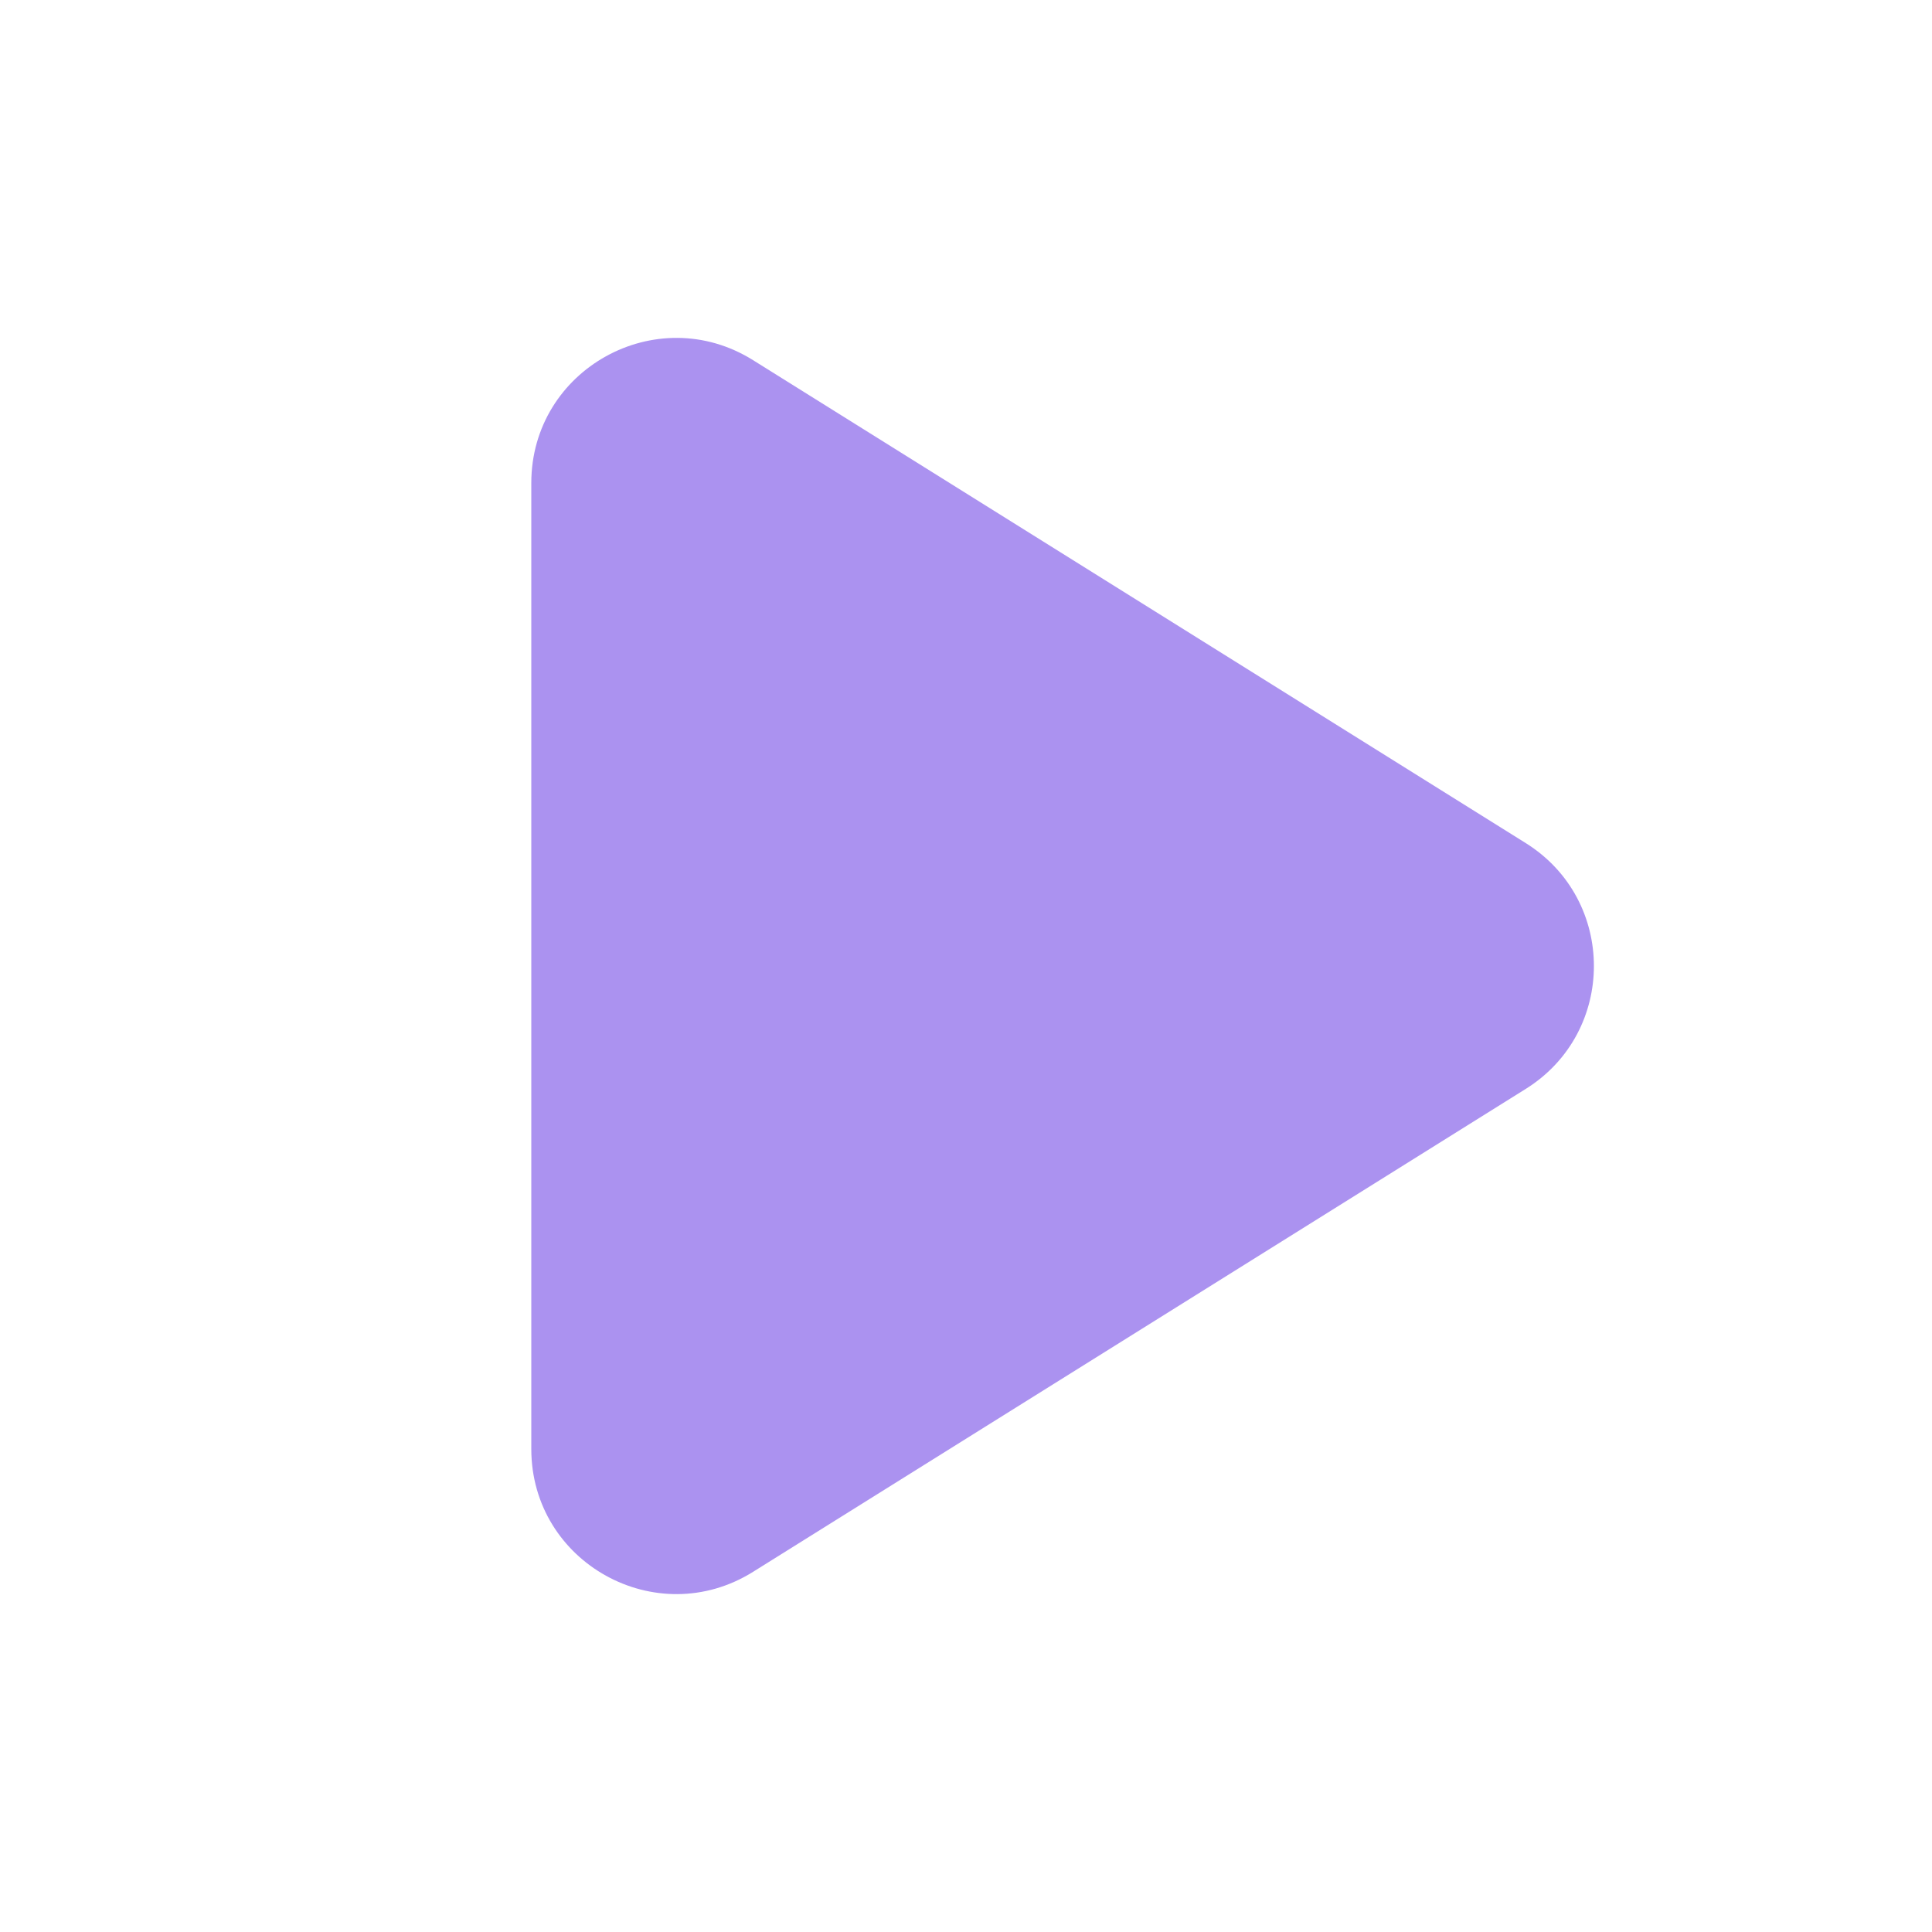
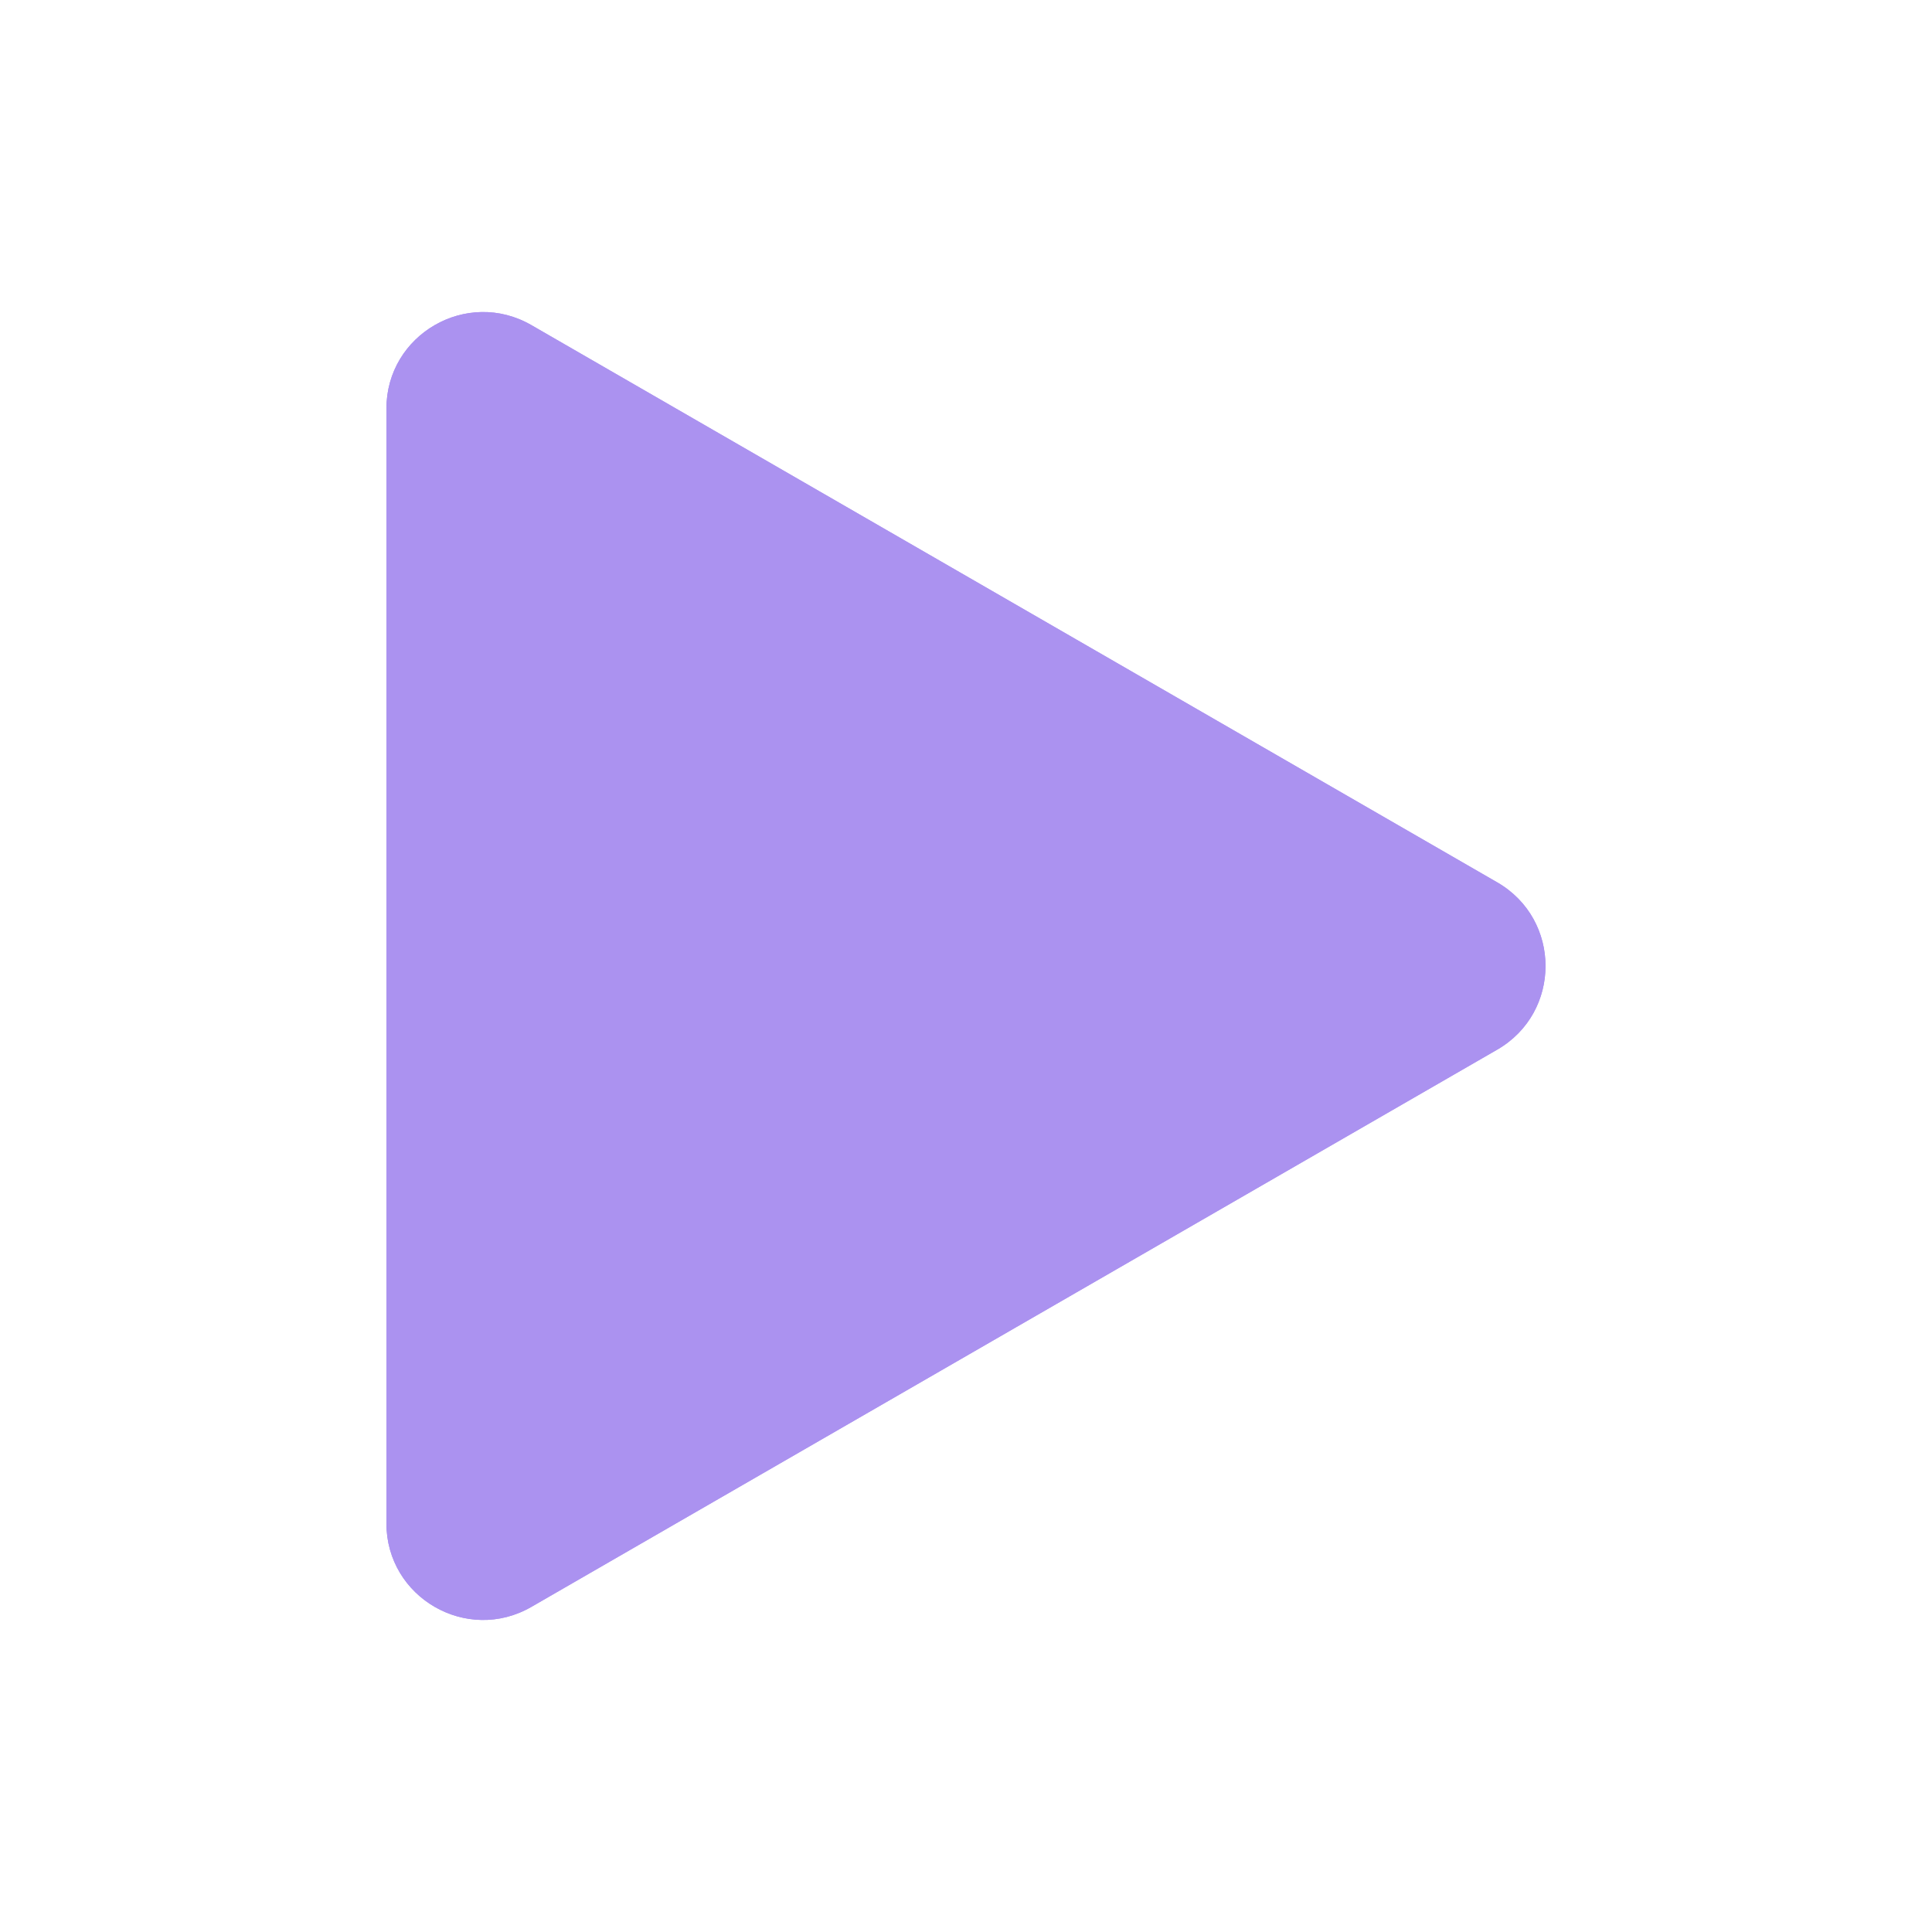
<svg xmlns="http://www.w3.org/2000/svg" width="20" height="20" viewBox="0 0 20 20" fill="none">
-   <path d="M15.795 11.272L7.795 16.272C6.796 16.896 5.5 16.178 5.5 15L5.5 5C5.5 3.822 6.796 3.104 7.795 3.728L15.795 8.728C16.735 9.316 16.735 10.684 15.795 11.272Z" fill="#AB92F0" />
+   <path fill-rule="evenodd" clip-rule="evenodd" d="M15.499 9.134C16.166 9.519 16.166 10.481 15.499 10.866L5.5 16.635C4.833 17.019 4 16.538 4 15.769L4 4.231C4 3.462 4.833 2.981 5.5 3.365L15.499 9.134Z" fill="#AB92F0" />
+   <path fill-rule="evenodd" clip-rule="evenodd" d="M5.5 16.635C4.833 17.019 4 16.538 4 15.769L4 4.231C4 3.462 4.833 2.981 5.5 3.365L15.499 9.134C16.166 9.519 16.166 10.481 15.499 10.866L5.5 16.635ZM10.997 10L7 7.694L7 12.306L10.997 10Z" fill="#AB92F0" />
</svg>
